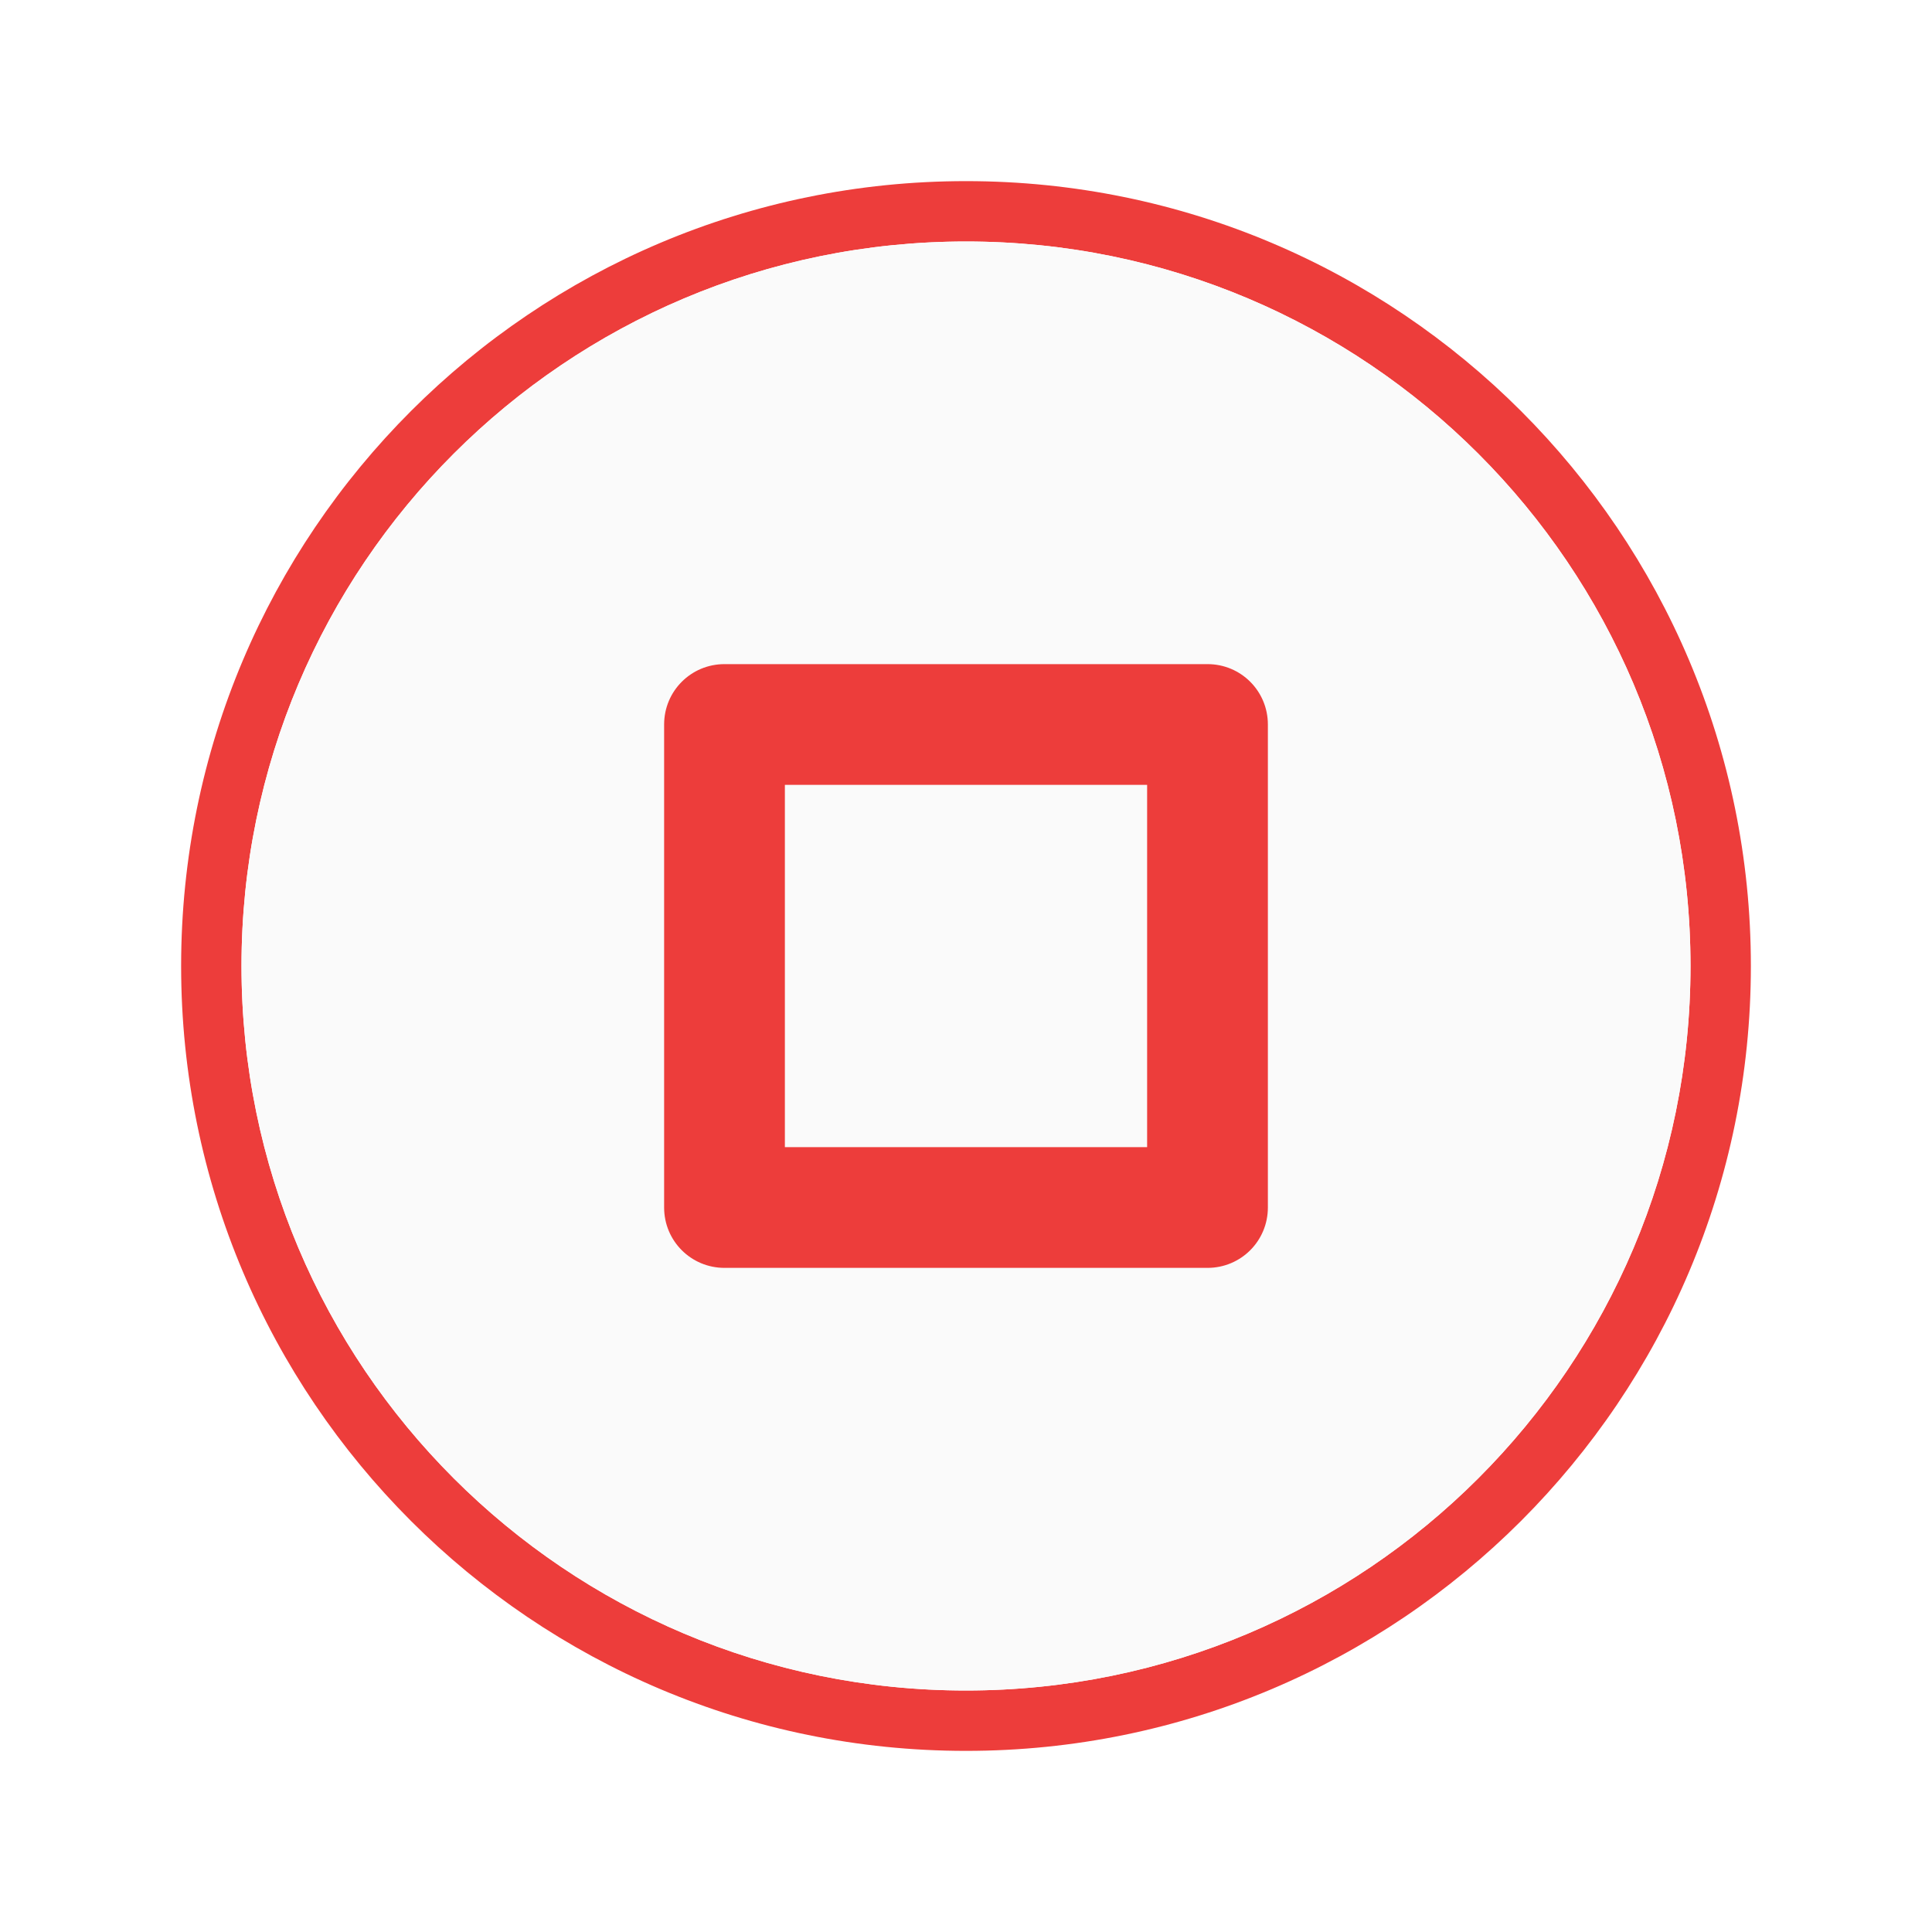
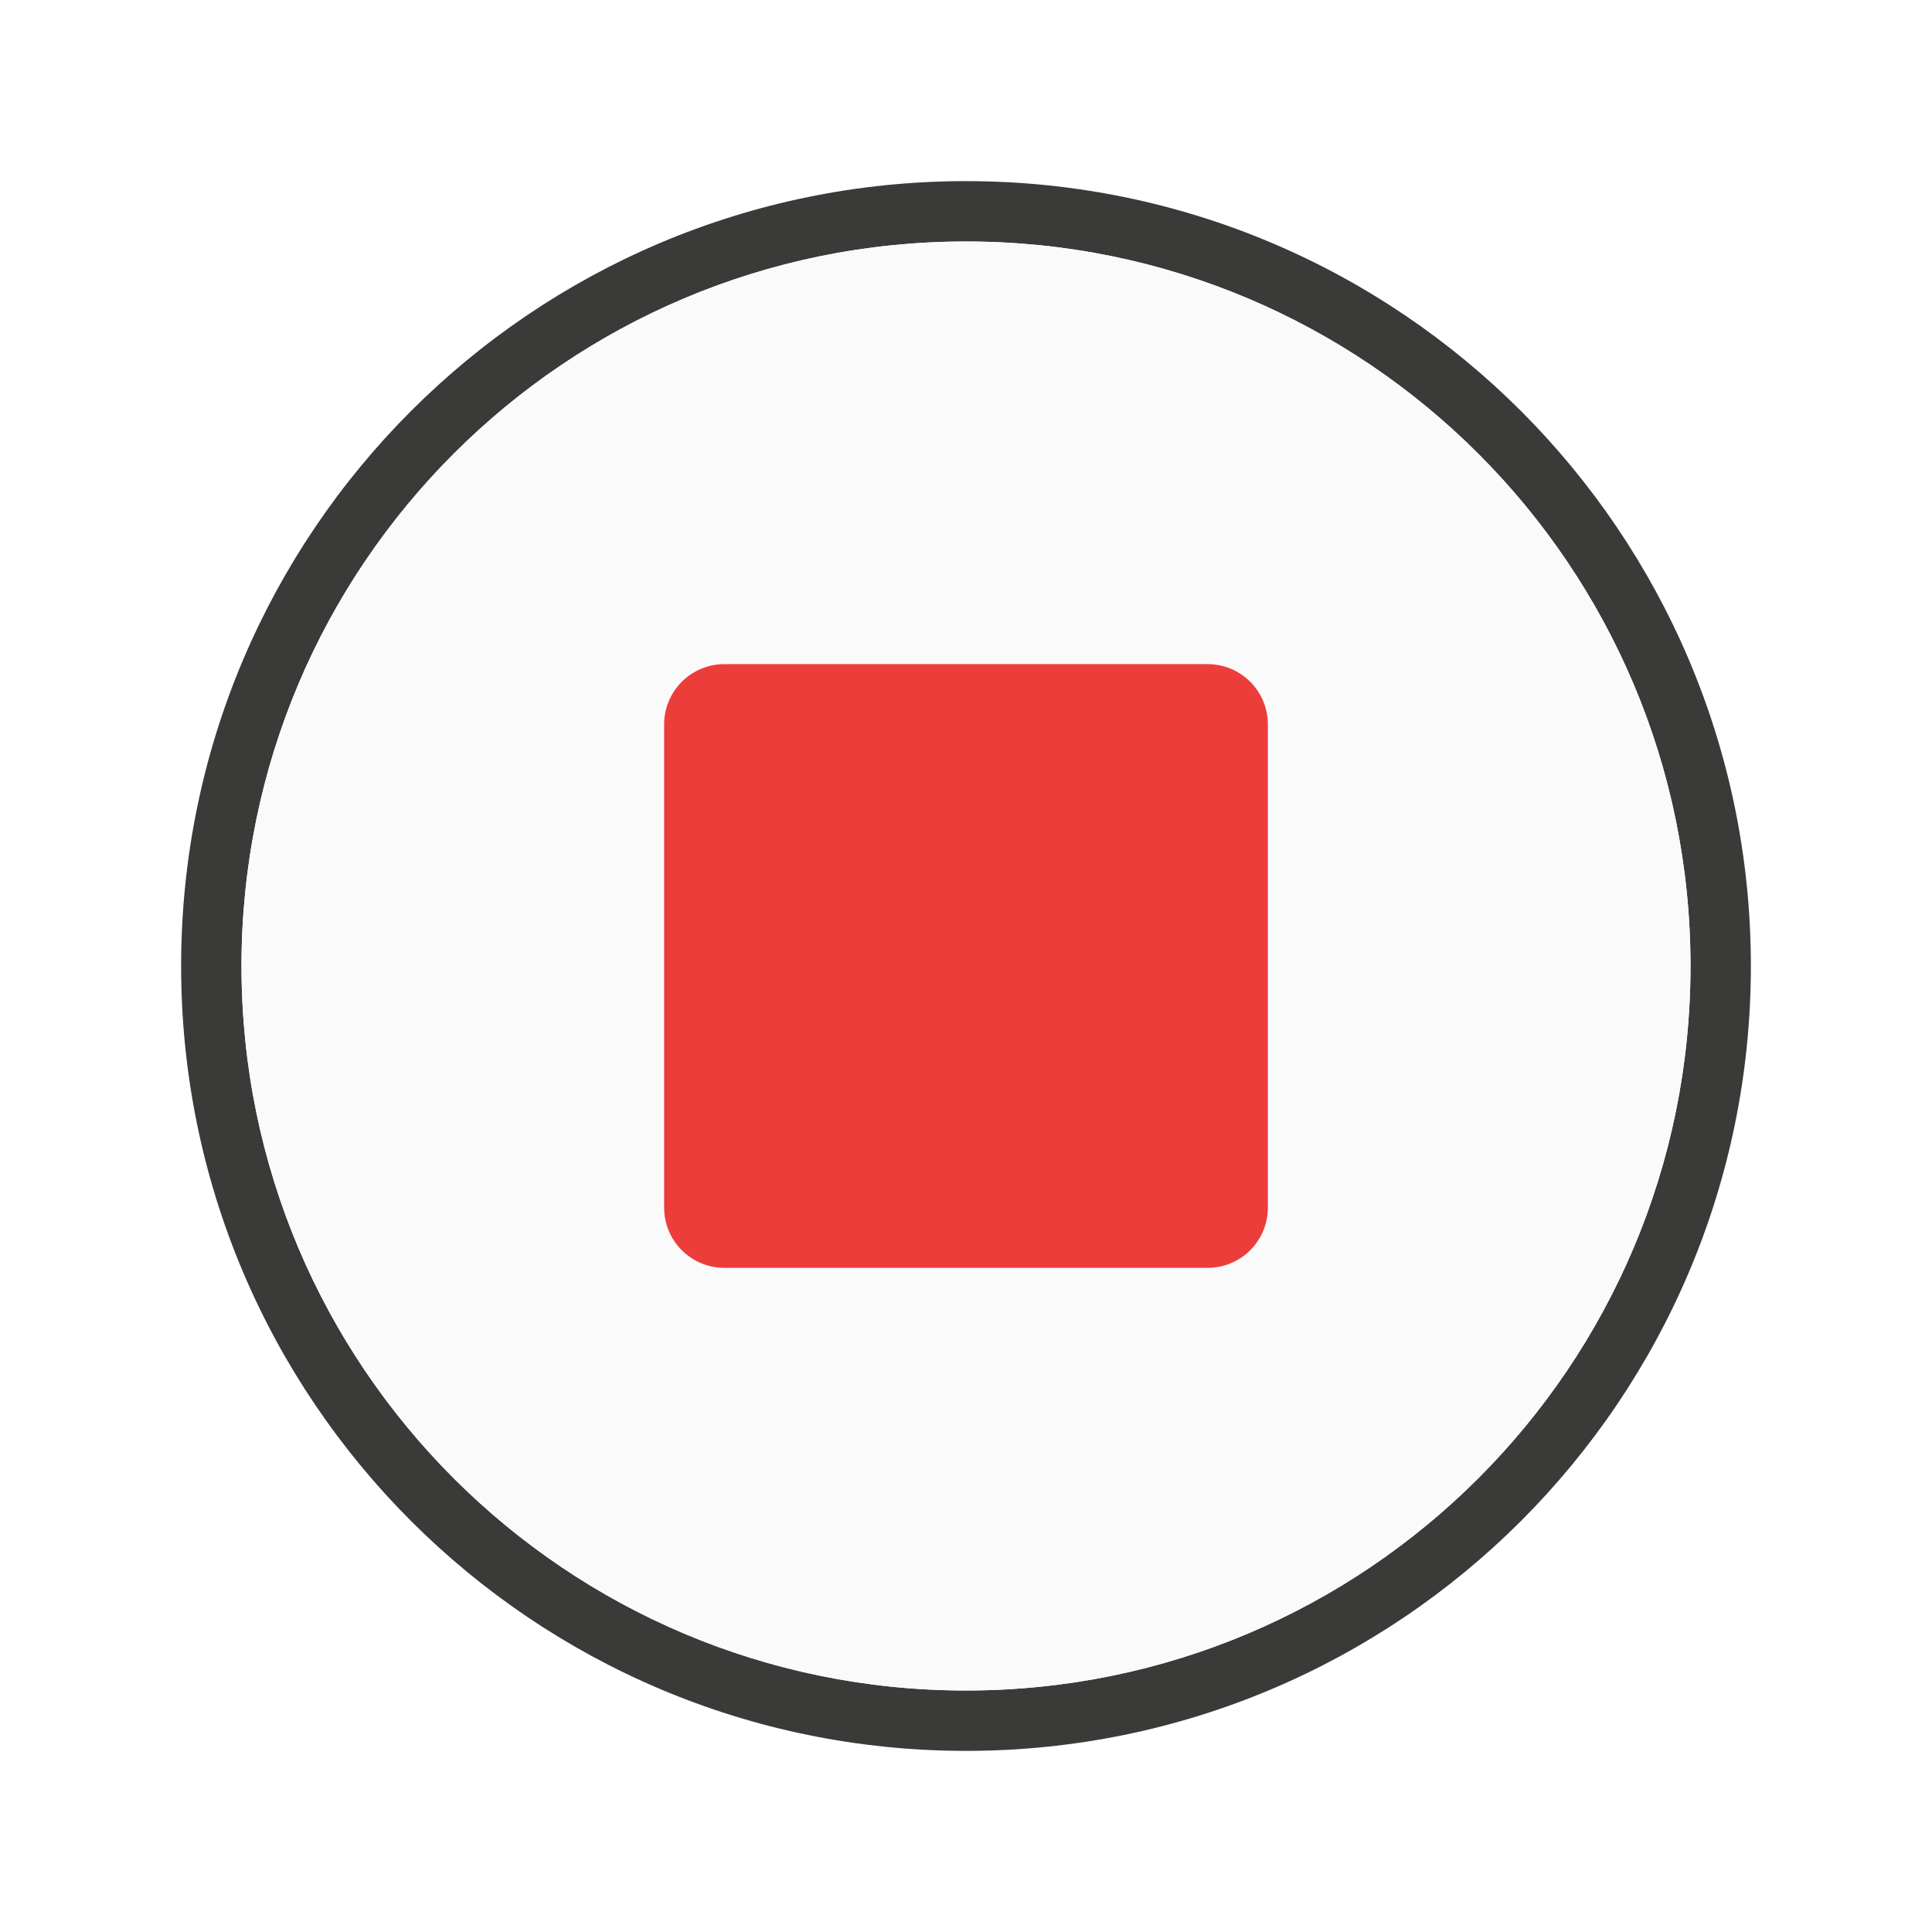
<svg xmlns="http://www.w3.org/2000/svg" viewBox="0 0 32 32">
-   <path d="m16 3a13 13 0 0 0 -13 13 13 13 0 0 0 13 13 13 13 0 0 0 13-13 13 13 0 0 0 -13-13zm0 1a12 12 0 0 1 12 12 12 12 0 0 1 -12 12 12 12 0 0 1 -12-12 12 12 0 0 1 12-12z" fill="#ed3d3b" />
-   <circle cx="16" cy="16" fill="#fafafa" r="12" />
-   <path d="m12 11c-.554 0-1 .446-1 1v8c0 .554.446 1 1 1h8c.554 0 1-.446 1-1v-8c0-.554-.446-1-1-1zm1 2h6v6h-6z" fill="#ed3d3b" />
+   <path d="m16 3a13 13 0 0 0 -13 13 13 13 0 0 0 13 13 13 13 0 0 0 13-13 13 13 0 0 0 -13-13zm0 1a12 12 0 0 1 12 12 12 12 0 0 1 -12 12 12 12 0 0 1 -12-12 12 12 0 0 1 12-12z" fill="#3a3a38" />
+   <path d="m28 16a12 12 0 0 1 -12 12 12 12 0 0 1 -12-12 12 12 0 0 1 12-12 12 12 0 0 1 12 12z" fill="#fafafa" />
+   <path d="m12 11c-.554 0-1 .446-1 1v8c0 .554.446 1 1 1h8c.554 0 1-.446 1-1v-8c0-.554-.446-1-1-1z" fill="#ed3d3b" />
</svg>
